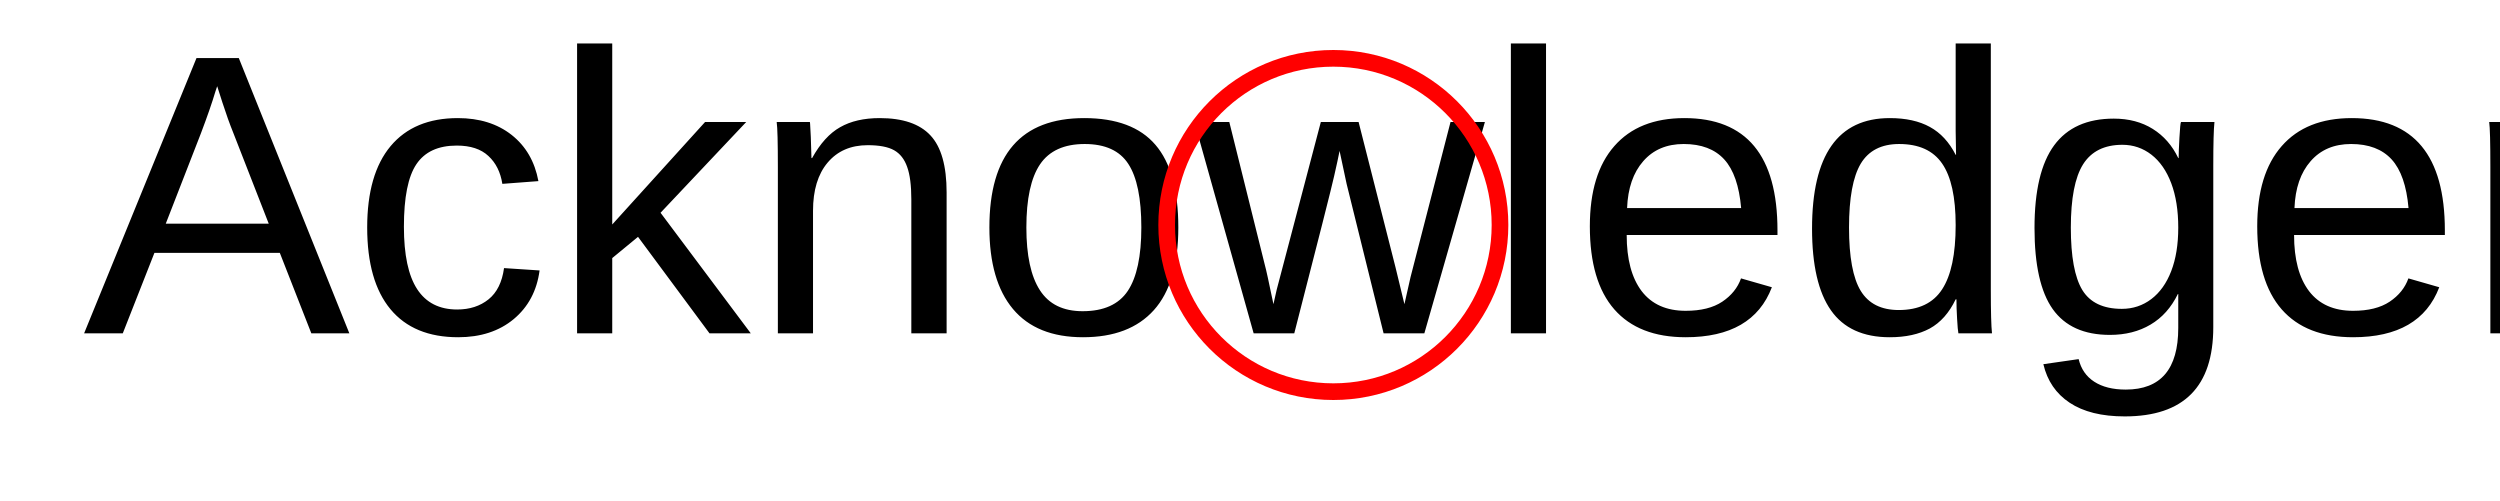
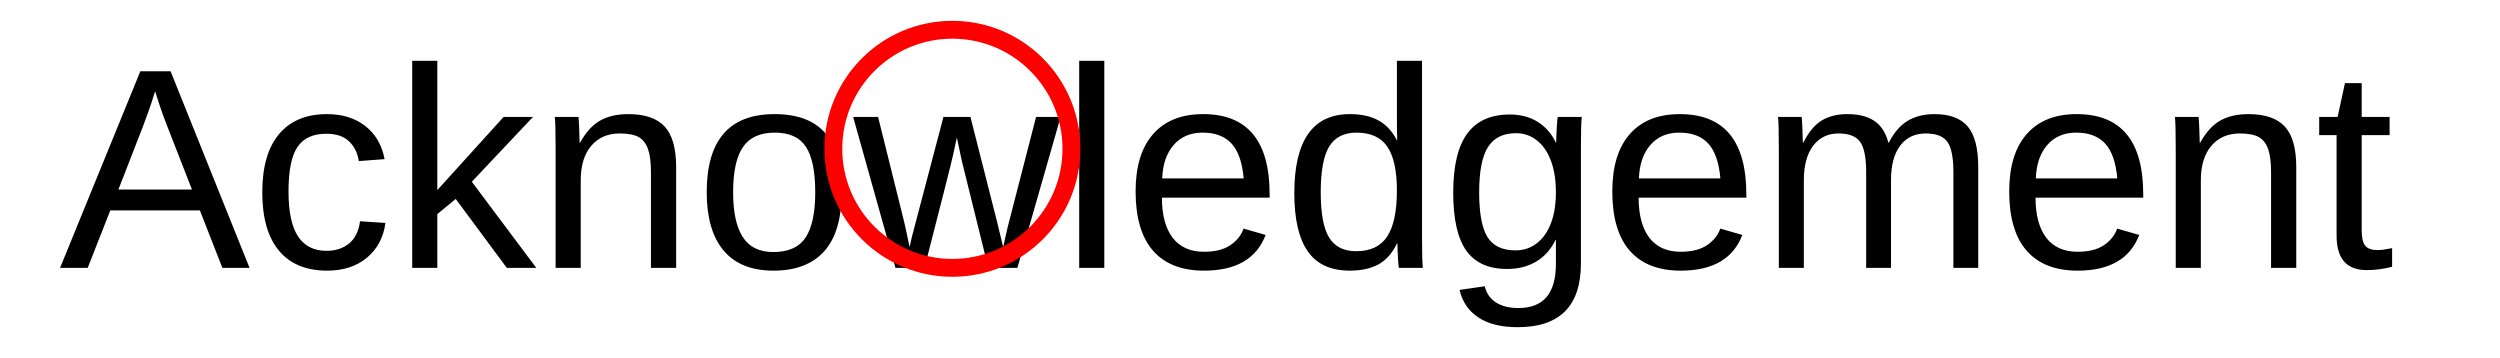
- <svg xmlns="http://www.w3.org/2000/svg" viewBox="0 0 300 60">
-   <text x="10" y="40" font-family="Arial, sans-serif" font-size="48" fill="black">Acknowledgement</text>
-   <circle cx="160" cy="27" r="20" fill="none" stroke="red" stroke-width="2" />
+ <svg xmlns="http://www.w3.org/2000/svg" viewBox="0 0 420 60">
+   <text x="10" y="45" font-family="Arial, sans-serif" font-size="48" fill="black">Acknowledgement</text>
+   <circle cx="160" cy="25" r="20" fill="none" stroke="red" stroke-width="3" />
</svg>
